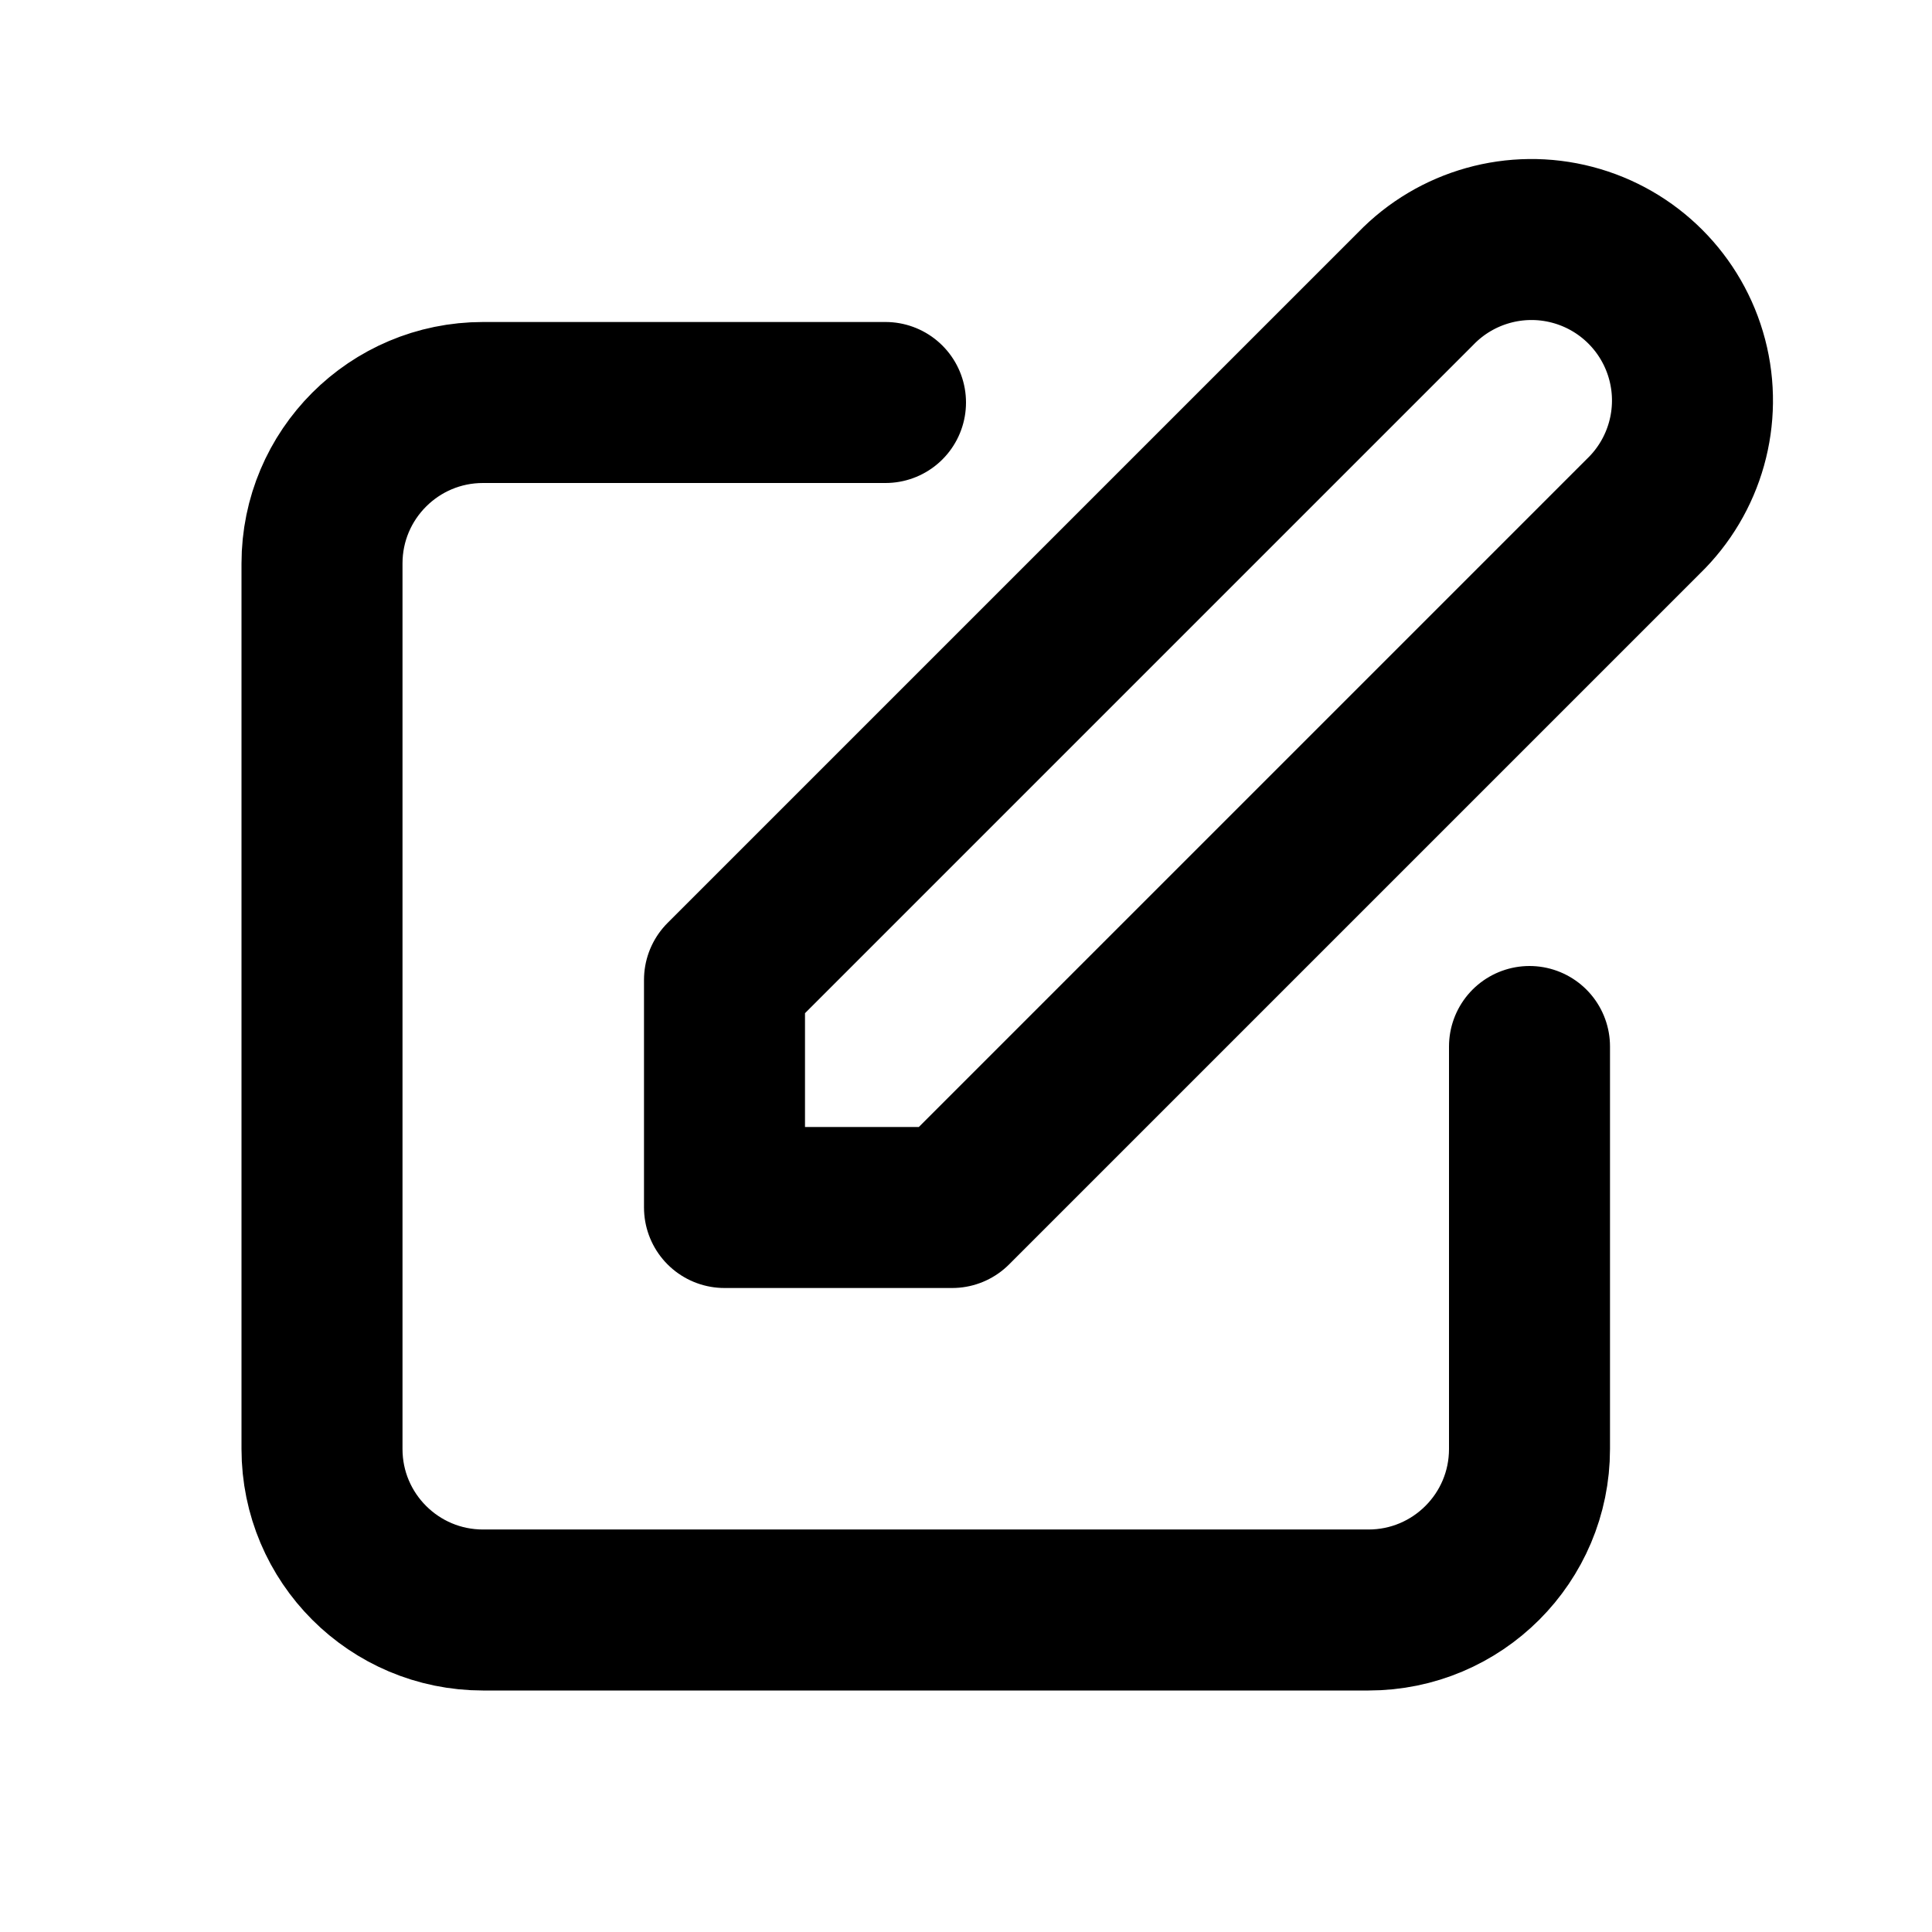
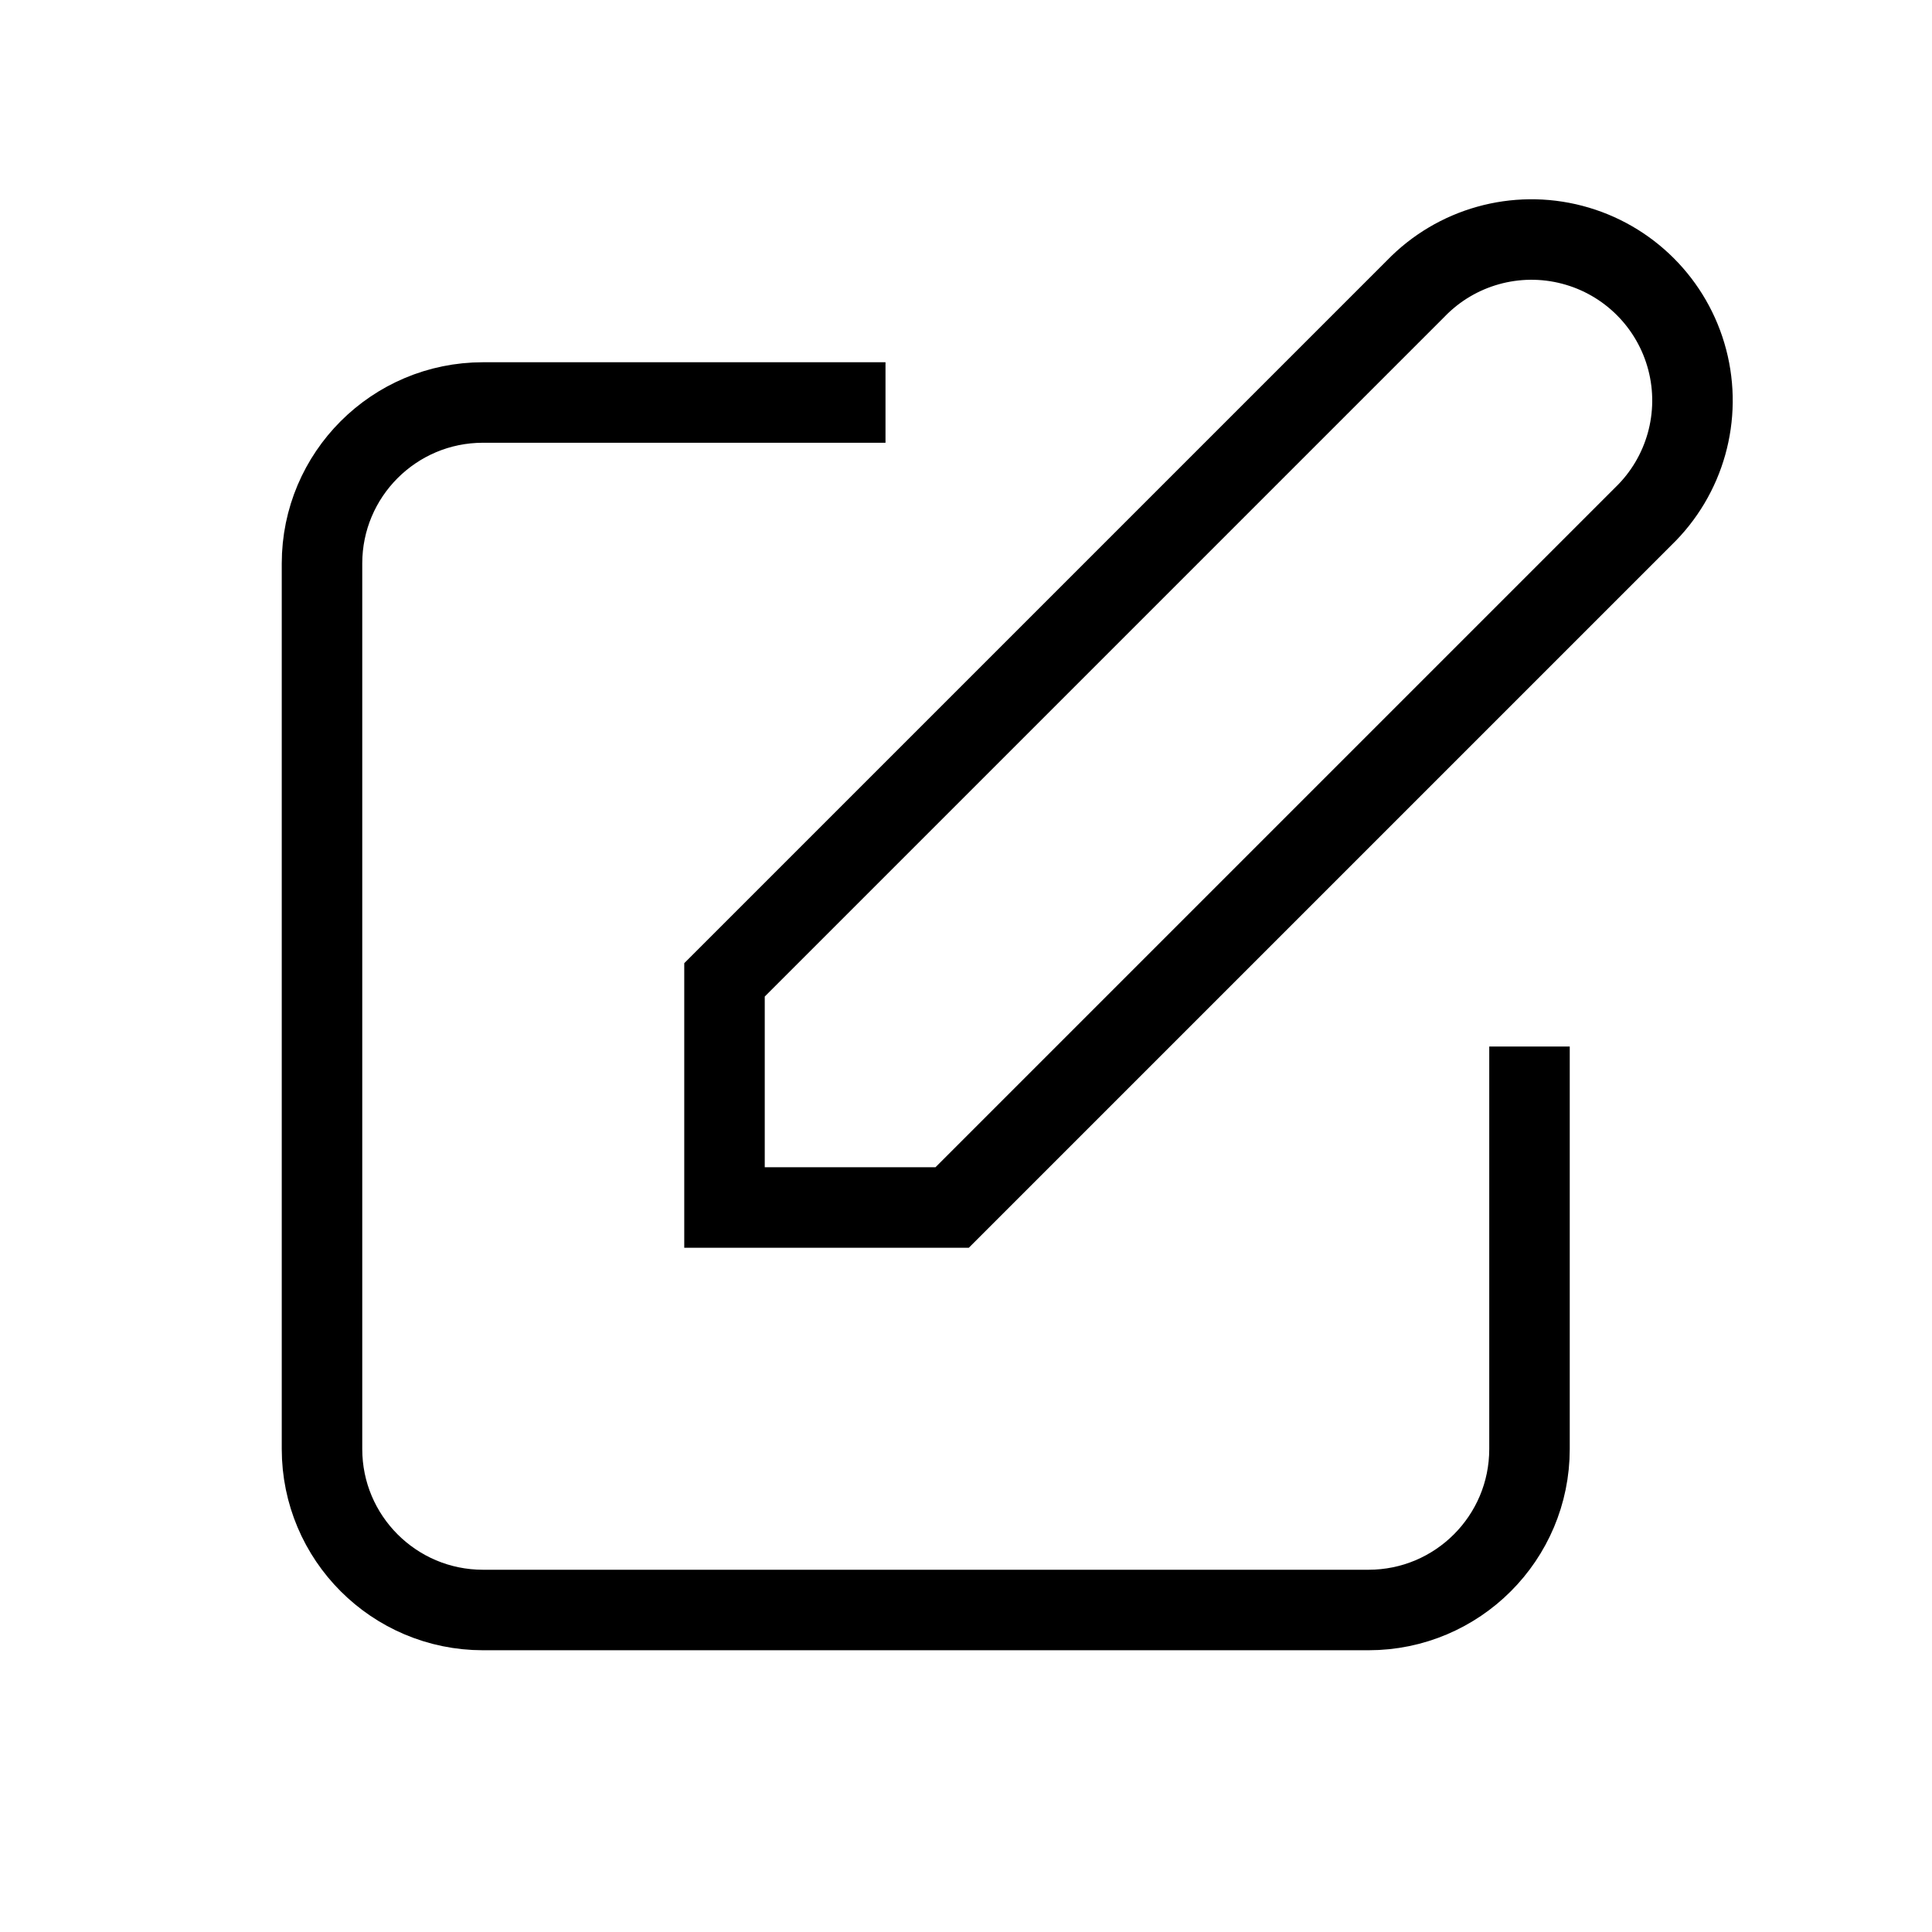
<svg xmlns="http://www.w3.org/2000/svg" className="w-6 h-6" fill="none" stroke="currentColor" viewBox="0 0 24 24">
-   <path stroke-linecap="round" stroke-linejoin="round" stroke-width="2" d="M11 5H6a2 2 0 00-2 2v11a2 2 0 002 2h11a2 2 0 002-2v-5m-1.414-9.414a2 2 0 112.828 2.828L11.828 15H9v-2.828l8.586-8.586z" />
+   <path strokeLinecap="round" strokeLinejoin="round" strokeWidth="2" d="M11 5H6a2 2 0 00-2 2v11a2 2 0 002 2h11a2 2 0 002-2v-5m-1.414-9.414a2 2 0 112.828 2.828L11.828 15H9v-2.828l8.586-8.586z" />
</svg>
